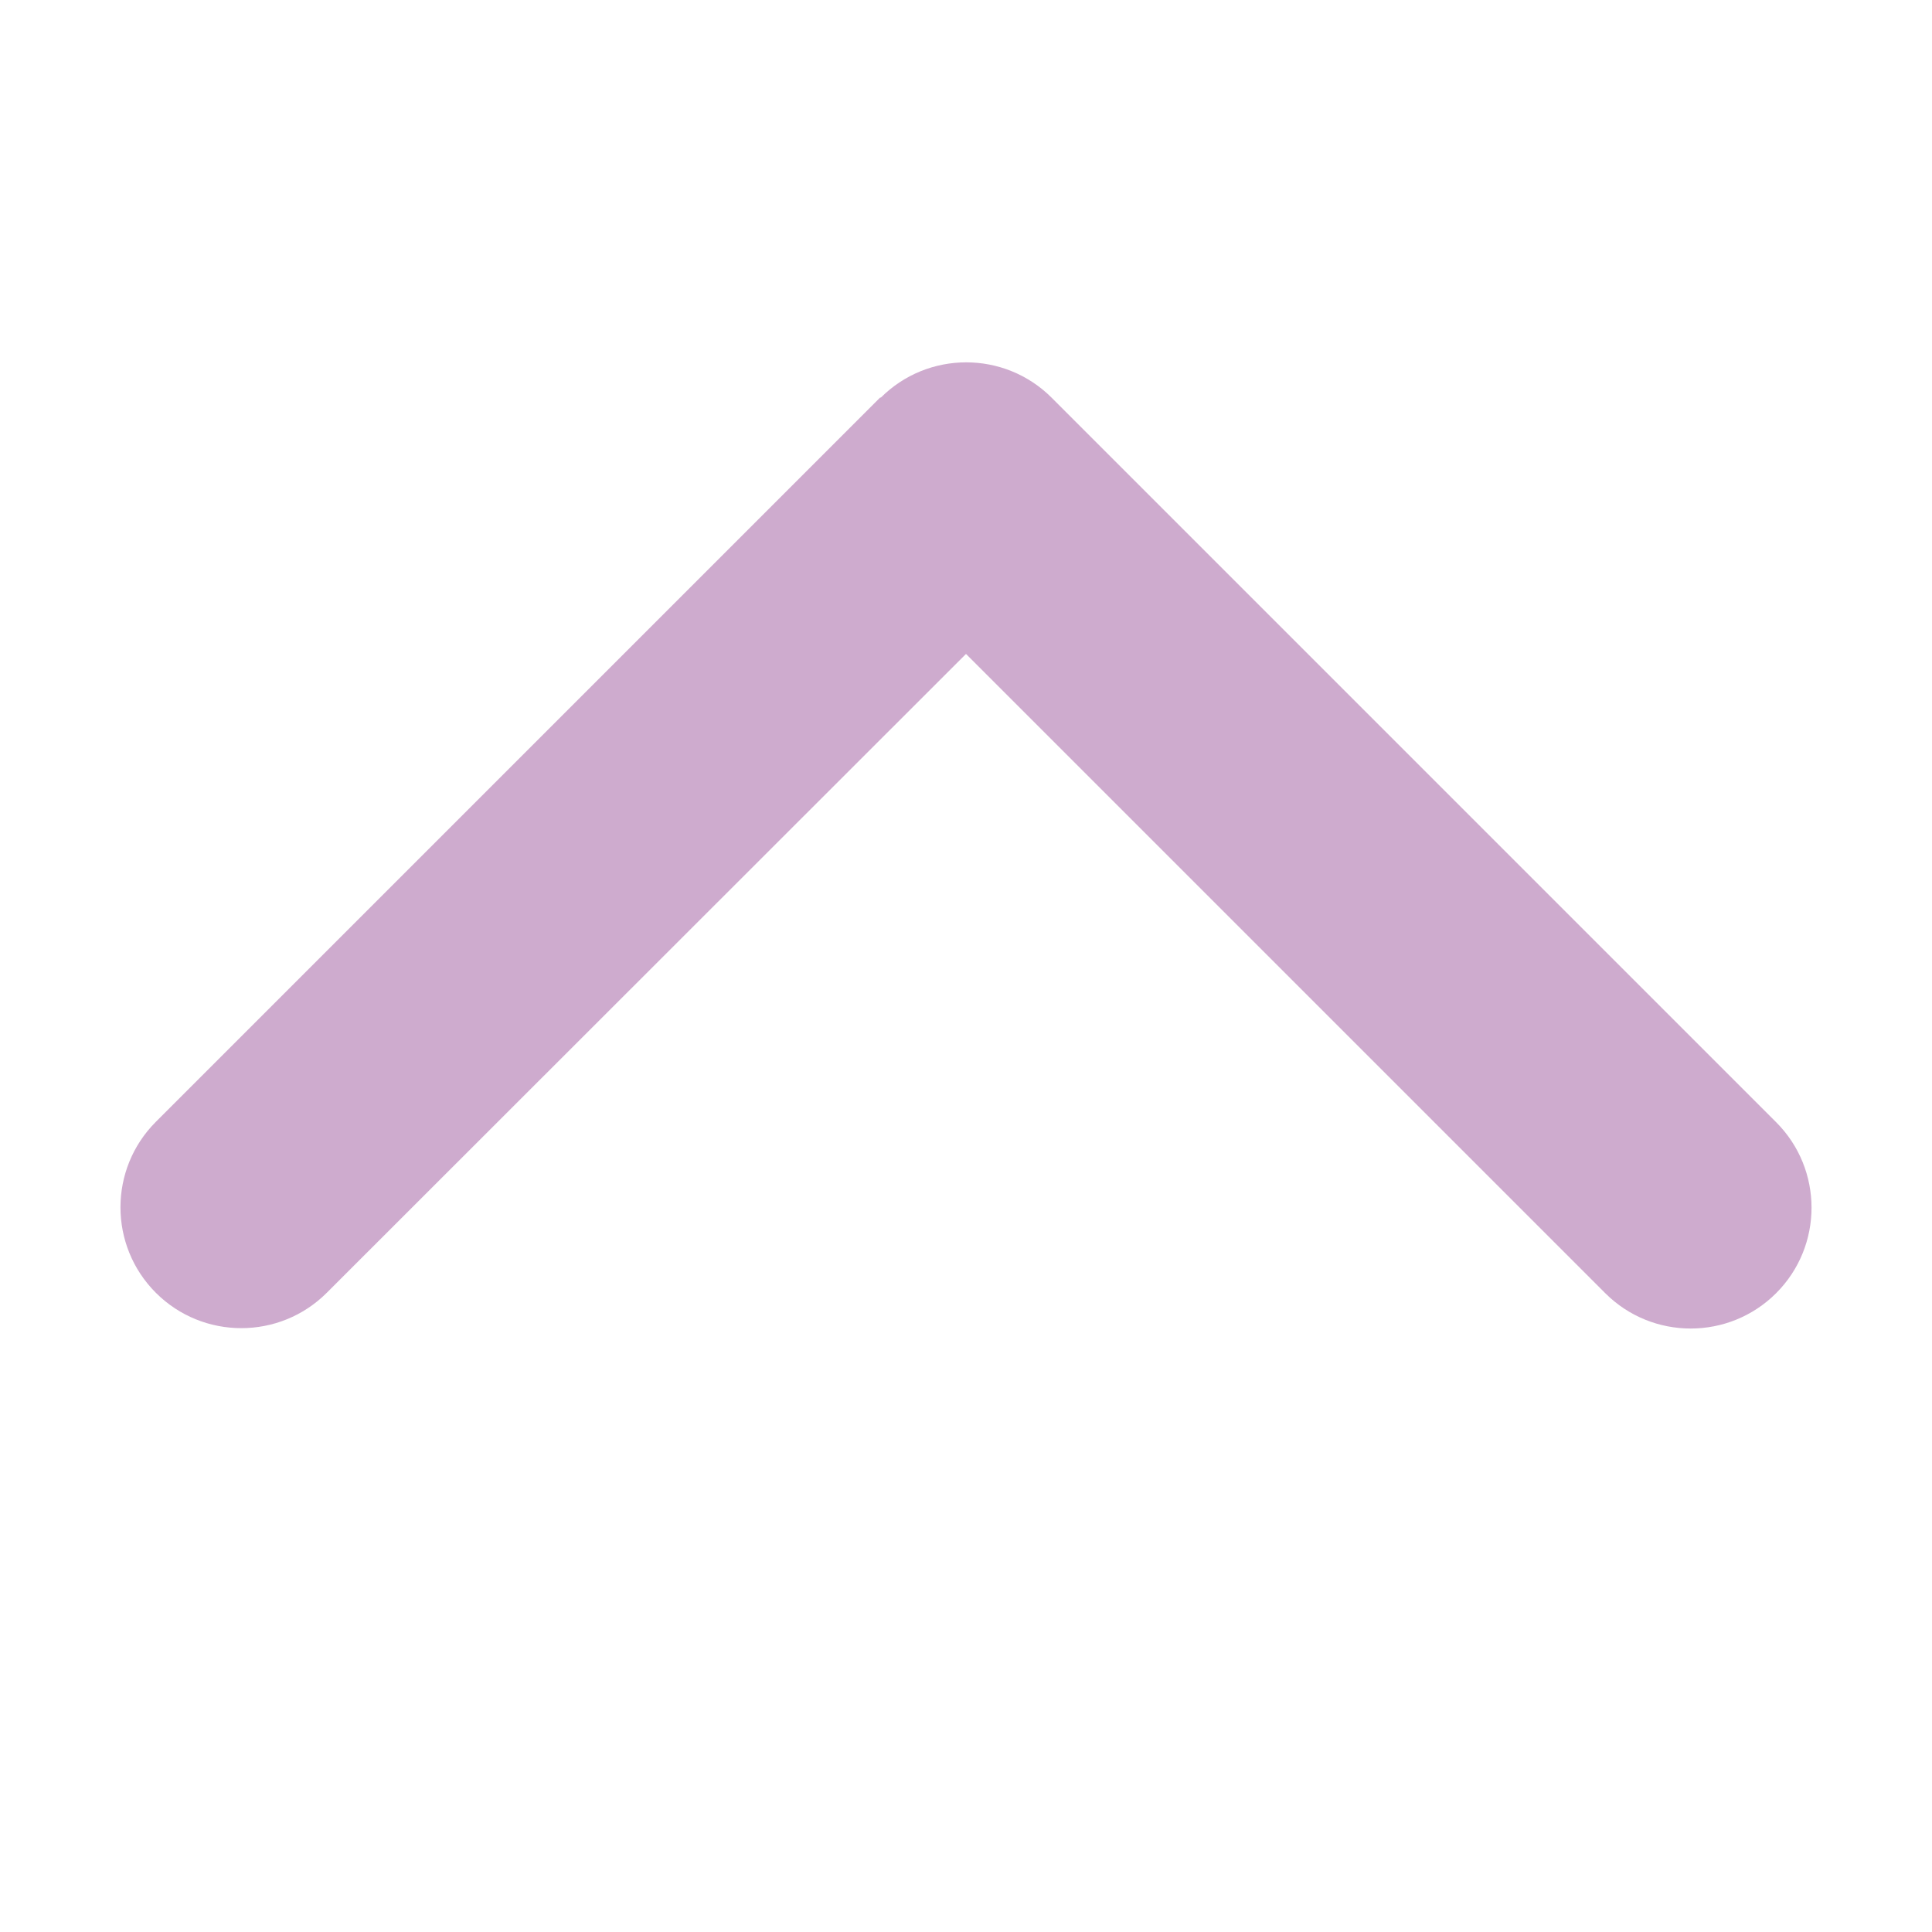
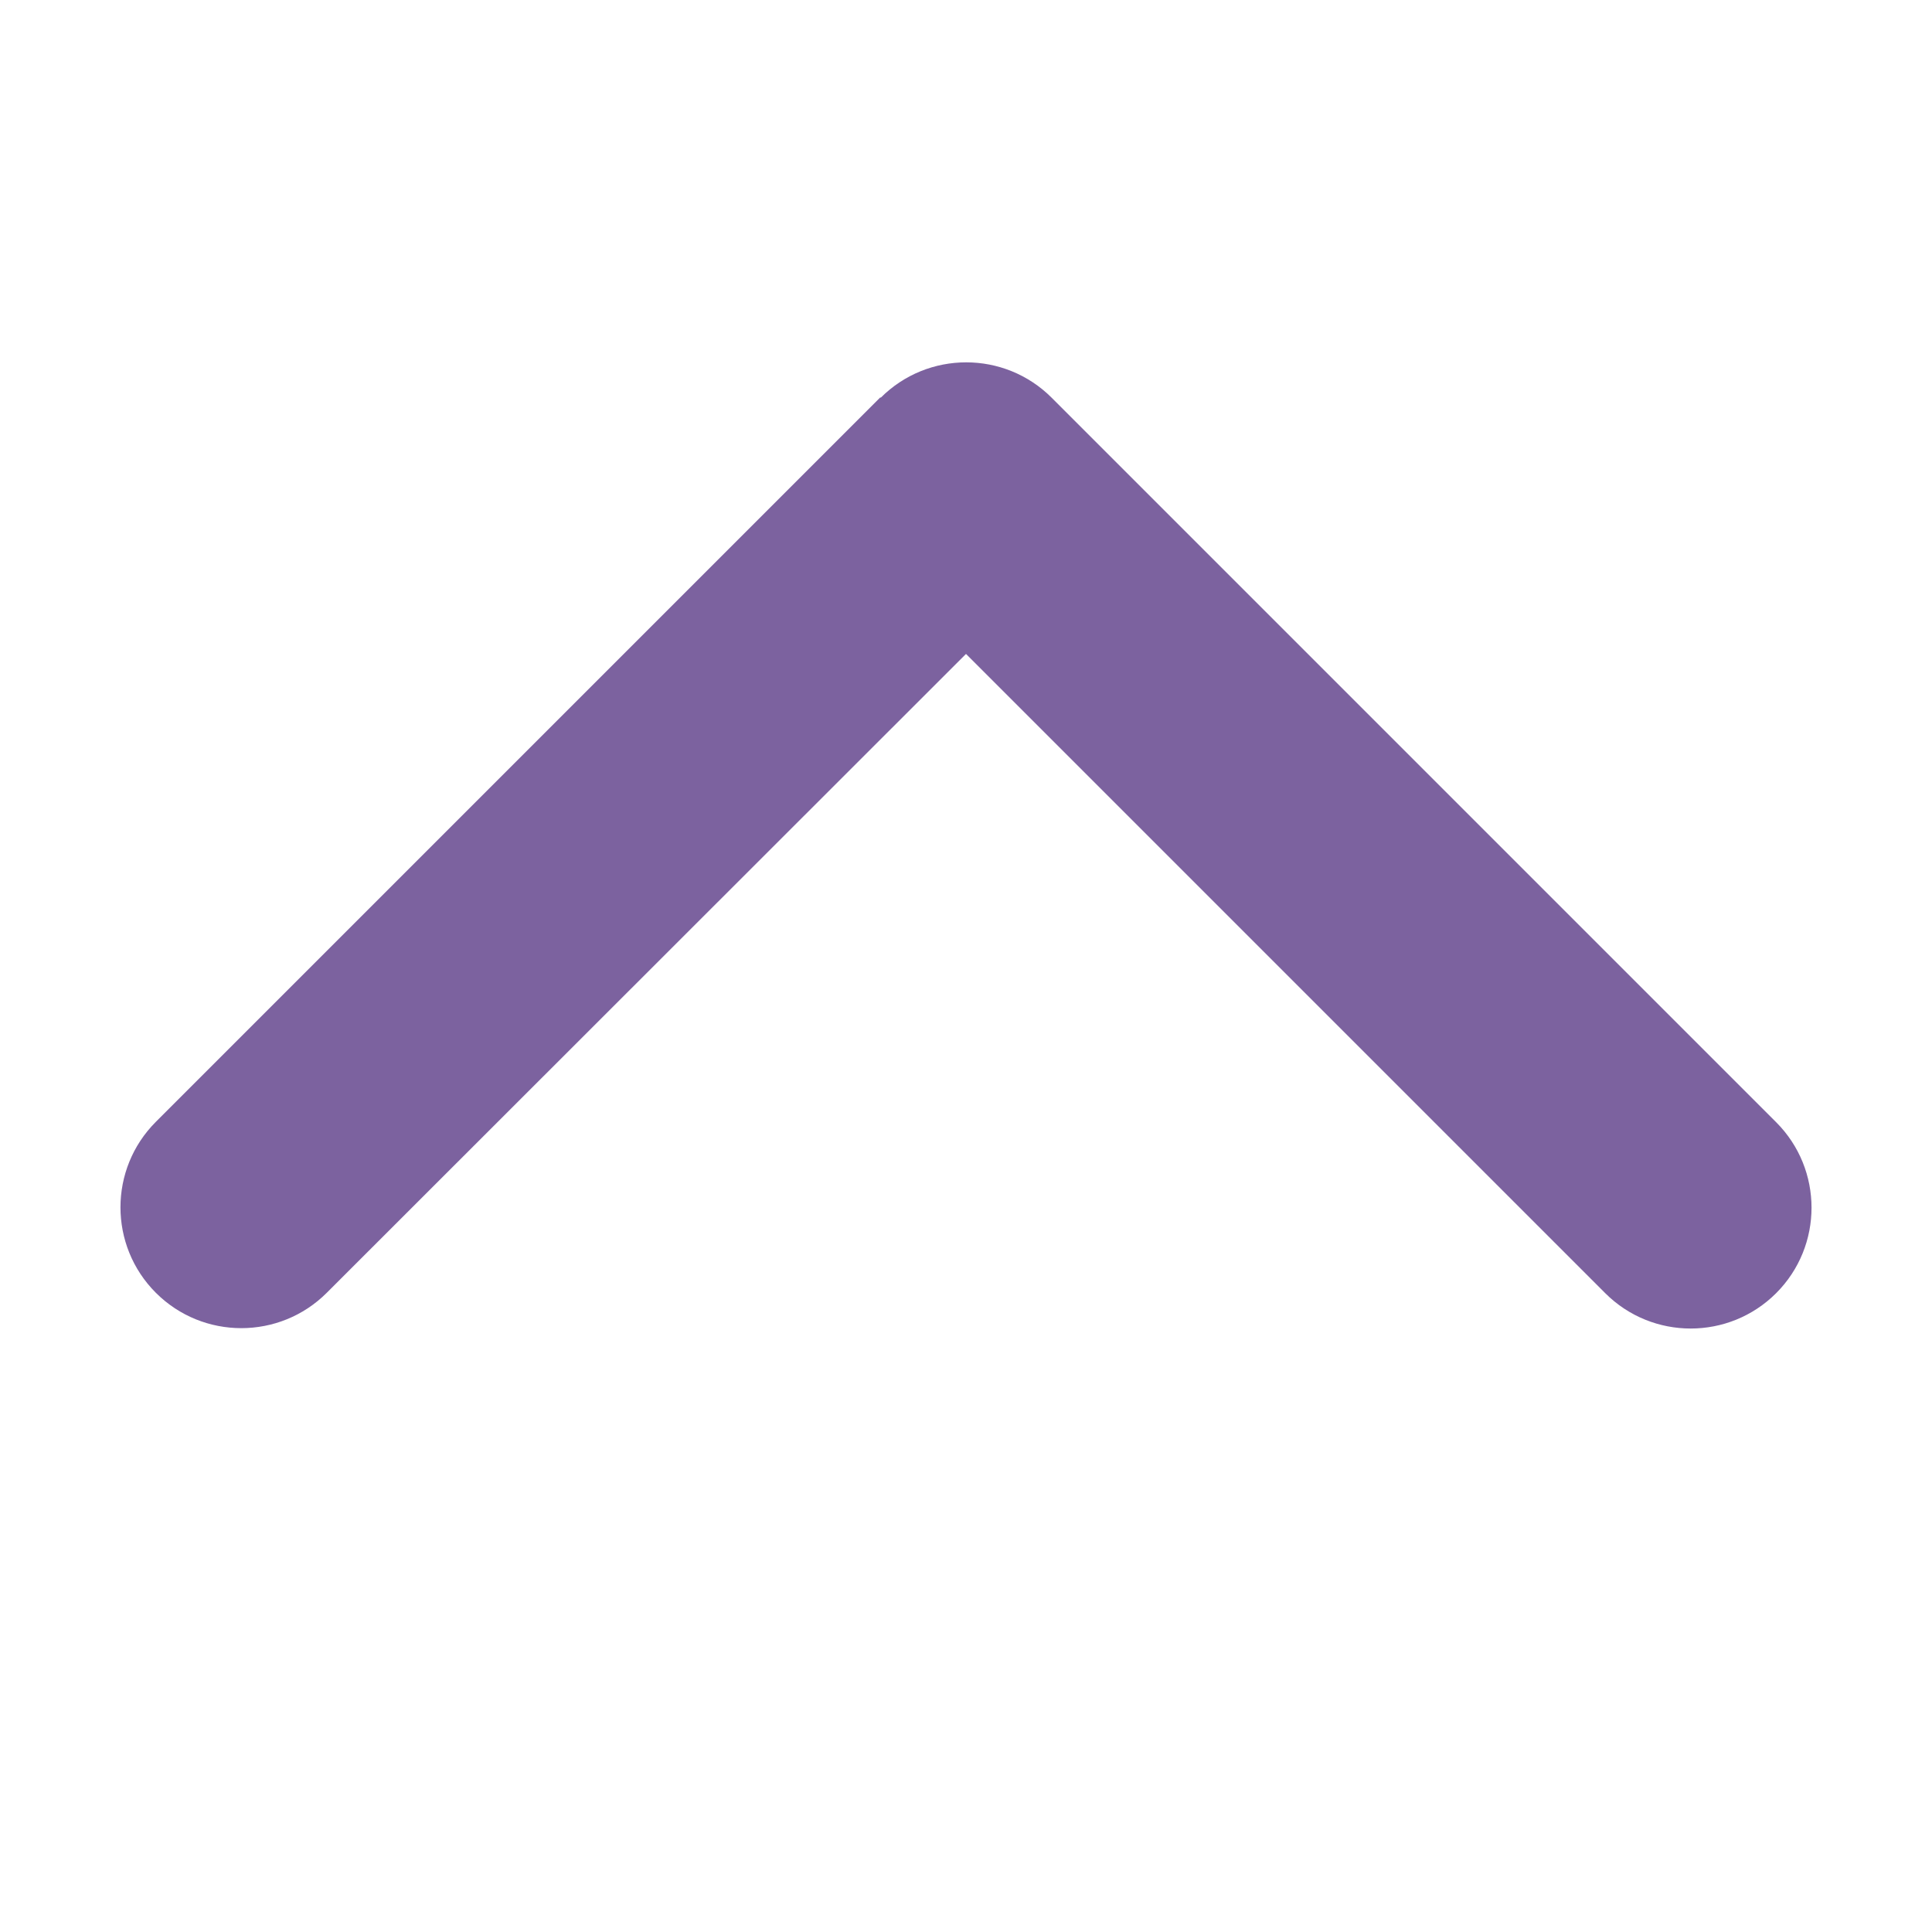
<svg xmlns="http://www.w3.org/2000/svg" viewBox="0 0 512 512" version="1.1" id="svg4">
  <defs id="defs8" />
-   <path d="M233.4 105.4c12.5-12.5 32.8-12.5 45.3 0l192 192c12.5 12.5 12.5 32.8 0 45.3s-32.8 12.5-45.3 0L256 173.3 86.6 342.6c-12.5 12.5-32.8 12.5-45.3 0s-12.5-32.8 0-45.3l192-192z" id="path2" style="fill:#ceabce;fill-opacity:1" />
+   <path d="M233.4 105.4c12.5-12.5 32.8-12.5 45.3 0l192 192c12.5 12.5 12.5 32.8 0 45.3s-32.8 12.5-45.3 0L256 173.3 86.6 342.6c-12.5 12.5-32.8 12.5-45.3 0s-12.5-32.8 0-45.3l192-192z" id="path2" style="fill:#7c629f;fill-opacity:1" />
</svg>
